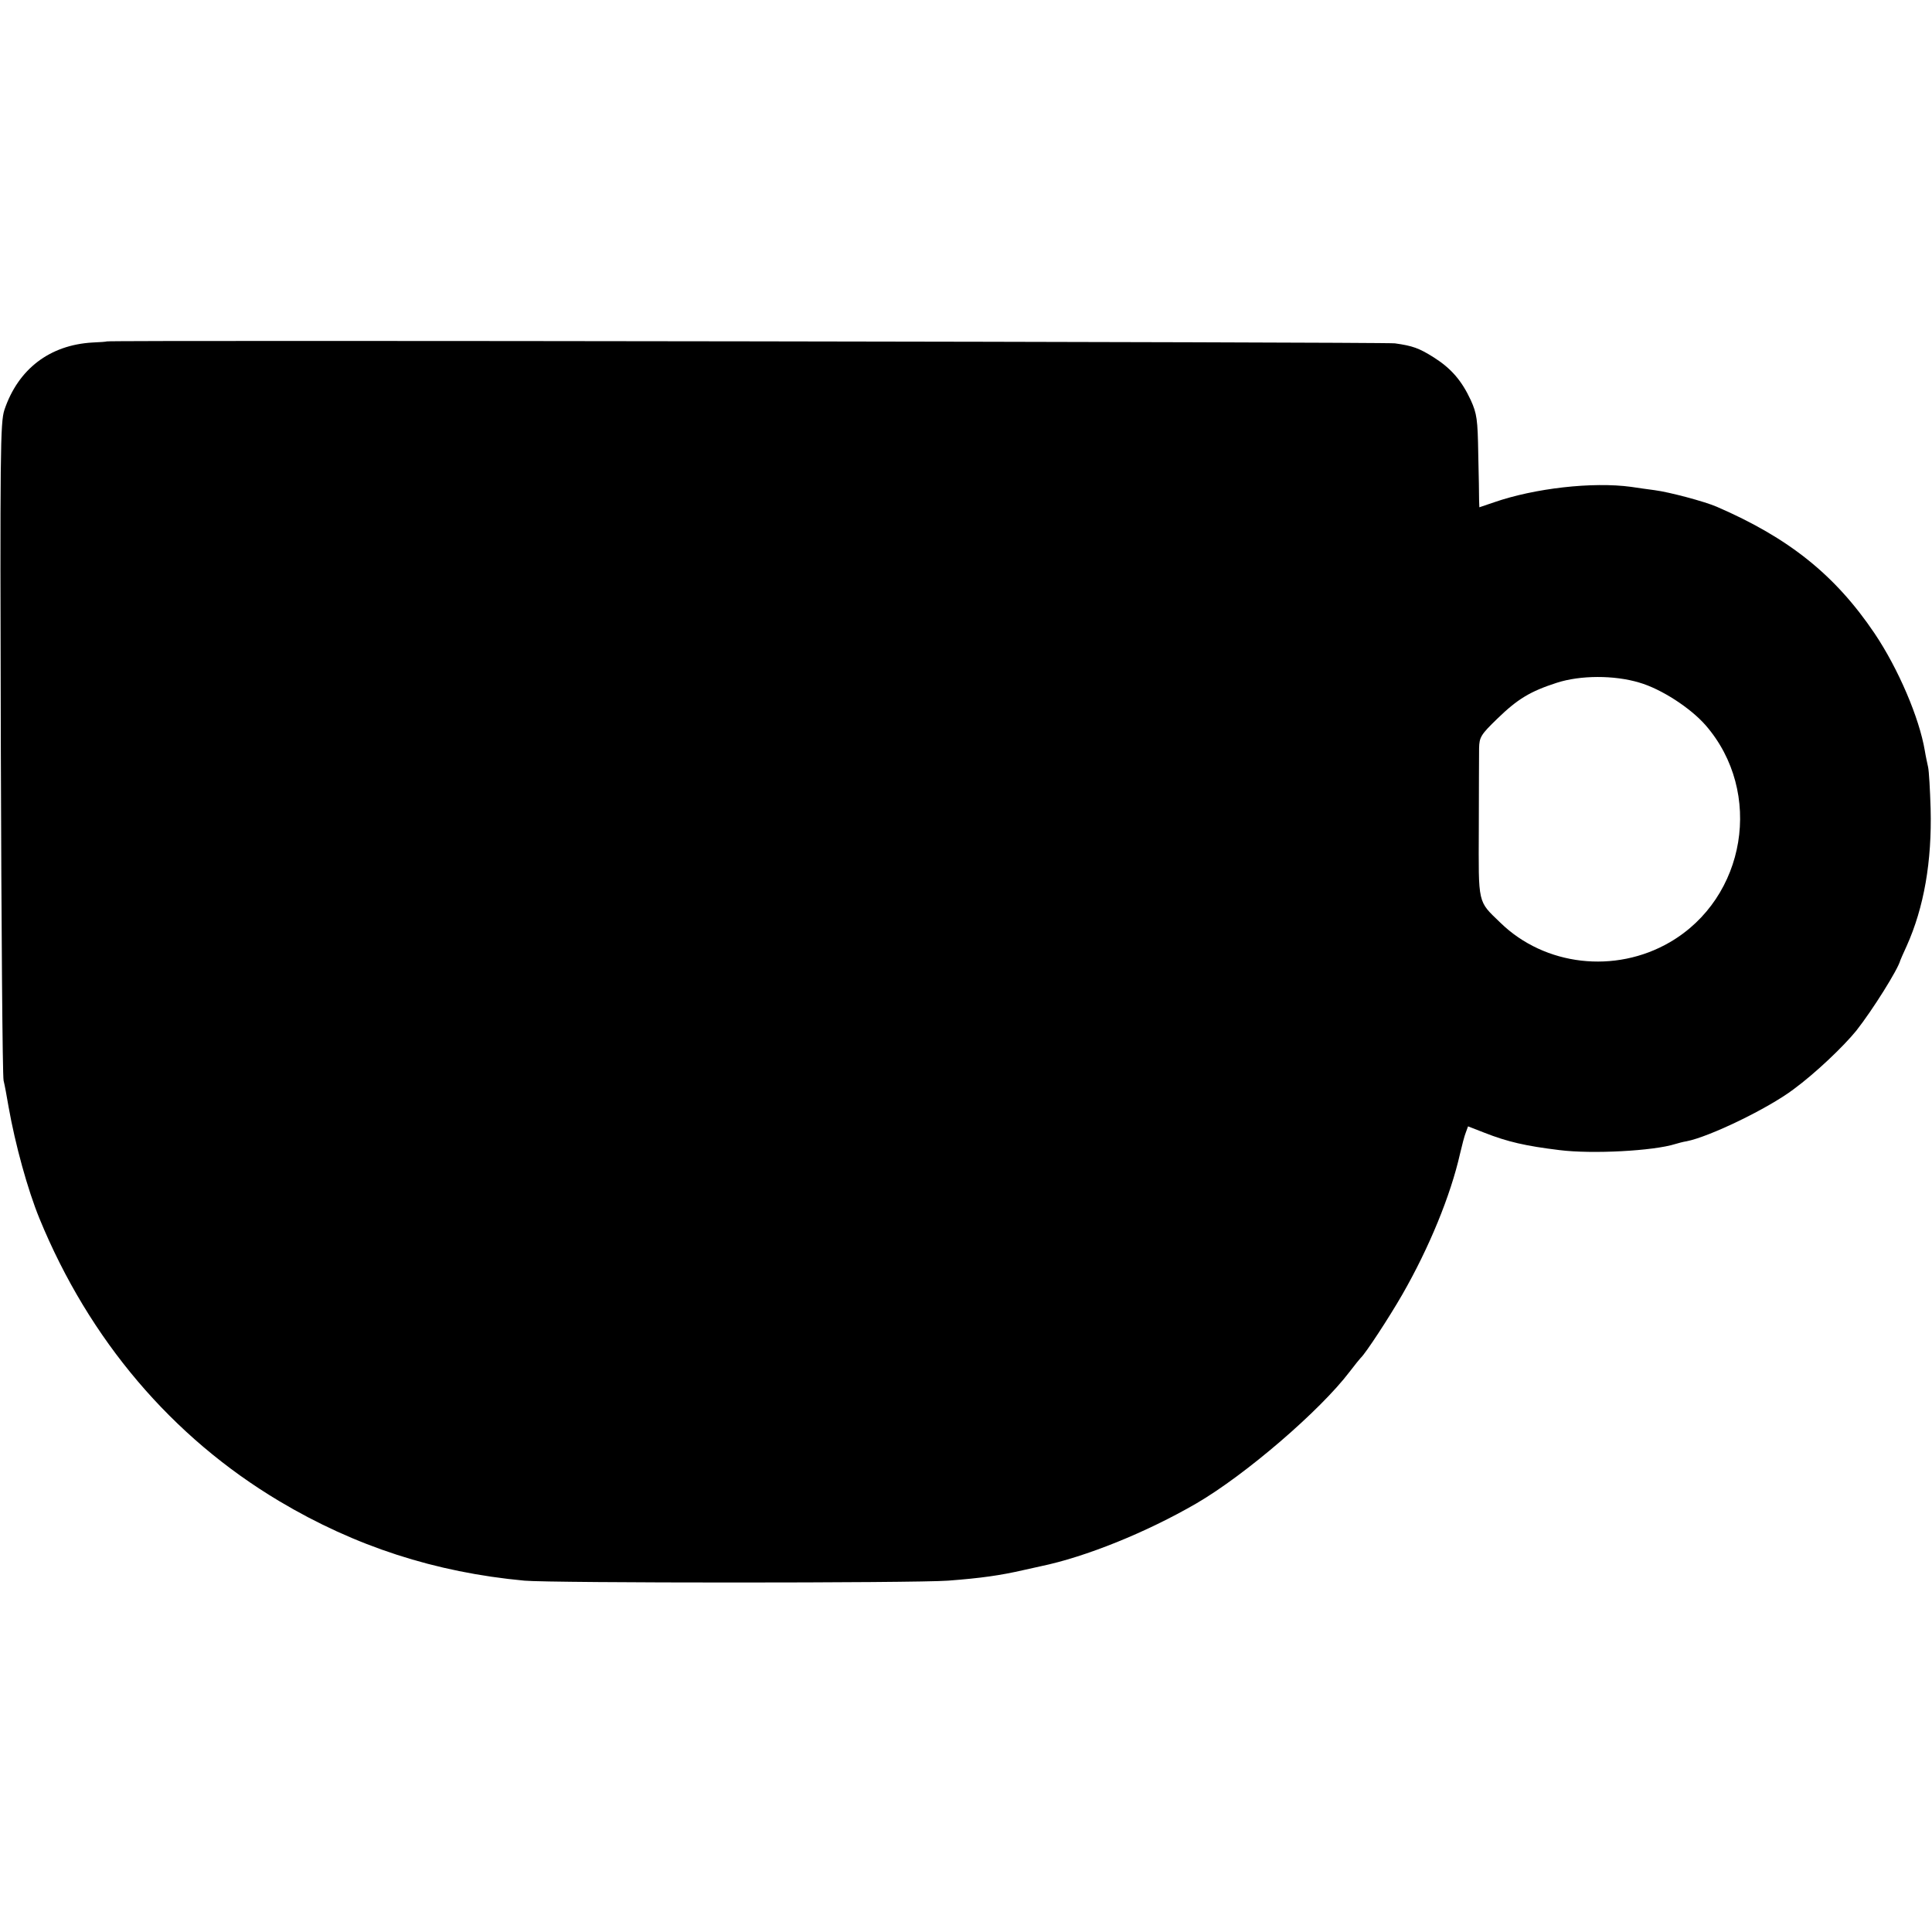
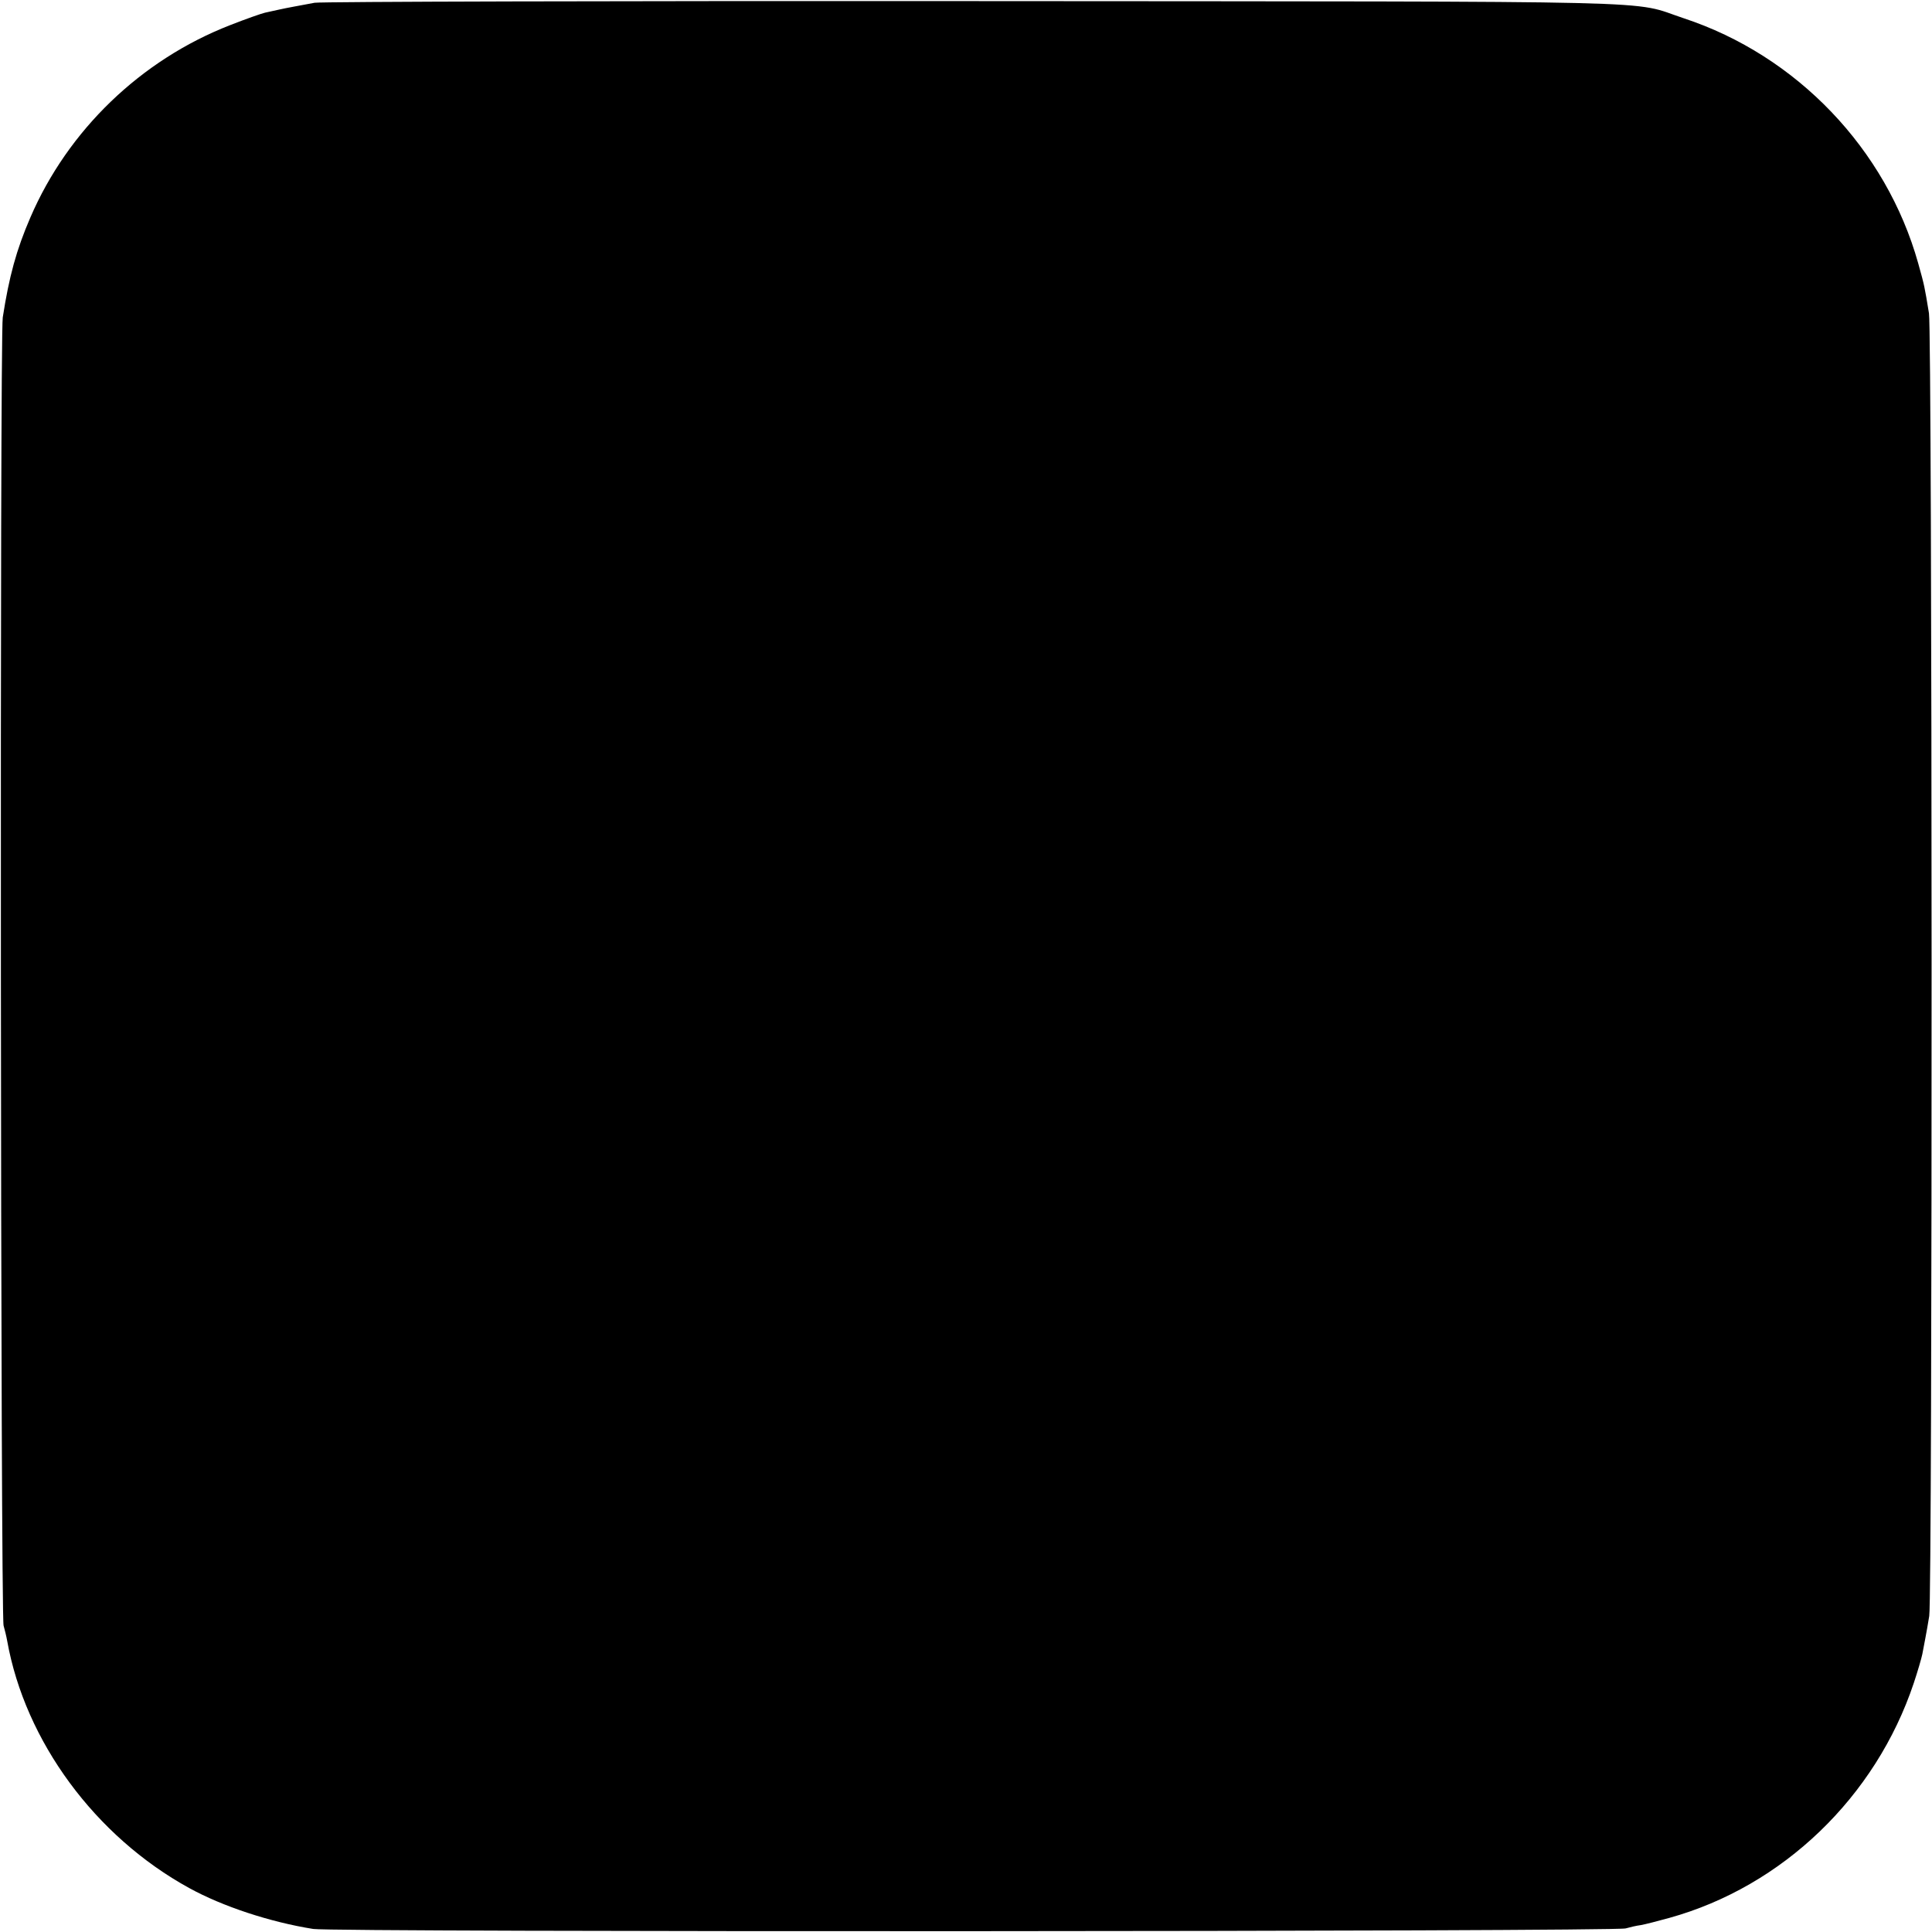
<svg xmlns="http://www.w3.org/2000/svg" version="1.0" width="700pt" height="700pt" viewBox="0 0 700 700" preserveAspectRatio="xMidYMid meet">
  <g transform="translate(0,700) scale(0.1,-0.1)" fill="#000000" stroke="none">
-     <path d="M387 5763 c-1 -1 -24 -3 -52 -4 -155 -9 -269 -96 -319 -244 -15 -46 -16 -145 -13 -1225 2 -646 6 -1188 10 -1205 4 -16 12 -59 18 -95 24 -136 69 -300 112 -405 180 -439 480 -792 869 -1024 275 -164 565 -258 888 -288 97 -9 1416 -9 1535 0 119 9 189 19 272 38 27 6 55 12 63 14 164 34 384 123 565 228 177 103 448 336 555 477 19 25 37 47 40 50 17 15 104 148 151 230 97 169 175 359 209 510 7 30 16 65 21 77 l8 22 59 -23 c84 -33 149 -48 272 -63 119 -15 341 -3 420 22 10 3 28 8 41 10 82 16 294 118 387 188 79 58 181 155 228 213 59 75 151 222 159 254 1 3 11 26 23 52 63 140 92 307 87 498 -2 69 -6 136 -9 150 -3 14 -9 41 -12 60 -20 119 -96 297 -182 425 -143 212 -311 346 -572 459 -44 19 -171 53 -225 60 -22 3 -60 8 -85 12 -140 19 -350 -5 -497 -56 l-53 -18 -1 26 c0 15 -1 90 -3 167 -2 126 -5 146 -27 195 -33 71 -71 115 -134 155 -54 34 -77 42 -141 51 -35 5 -4663 12 -4667 7z m5552 -1236 c80 -23 186 -92 241 -155 210 -242 147 -625 -130 -786 -198 -115 -453 -86 -614 71 -83 80 -79 64 -78 341 0 136 1 267 1 291 1 40 6 49 66 107 73 71 119 99 215 130 86 28 209 28 299 1z" />
+     <path d="M1140 6990 c-58 -11 -99 -18 -130 -25 -14 -3 -36 -8 -50 -11 -13 -3 -70 -23 -126 -45 -324 -126 -588 -381 -724 -697 -51 -118 -77 -214 -100 -362 -11 -67 -8 -4705 3 -4740 4 -14 10 -38 13 -55 65 -364 319 -709 660 -896 120 -66 292 -123 449 -148 71 -12 4716 -10 4755 2 14 4 39 10 55 12 17 3 63 15 103 26 411 114 748 438 886 851 14 42 28 90 31 105 3 15 8 42 11 58 3 17 10 53 14 80 12 71 11 4645 -1 4720 -16 97 -16 99 -39 181 -116 414 -440 753 -850 888 -199 66 22 60 -2570 62 -1290 1 -2365 -2 -2390 -6z" />
  </g>
</svg>
